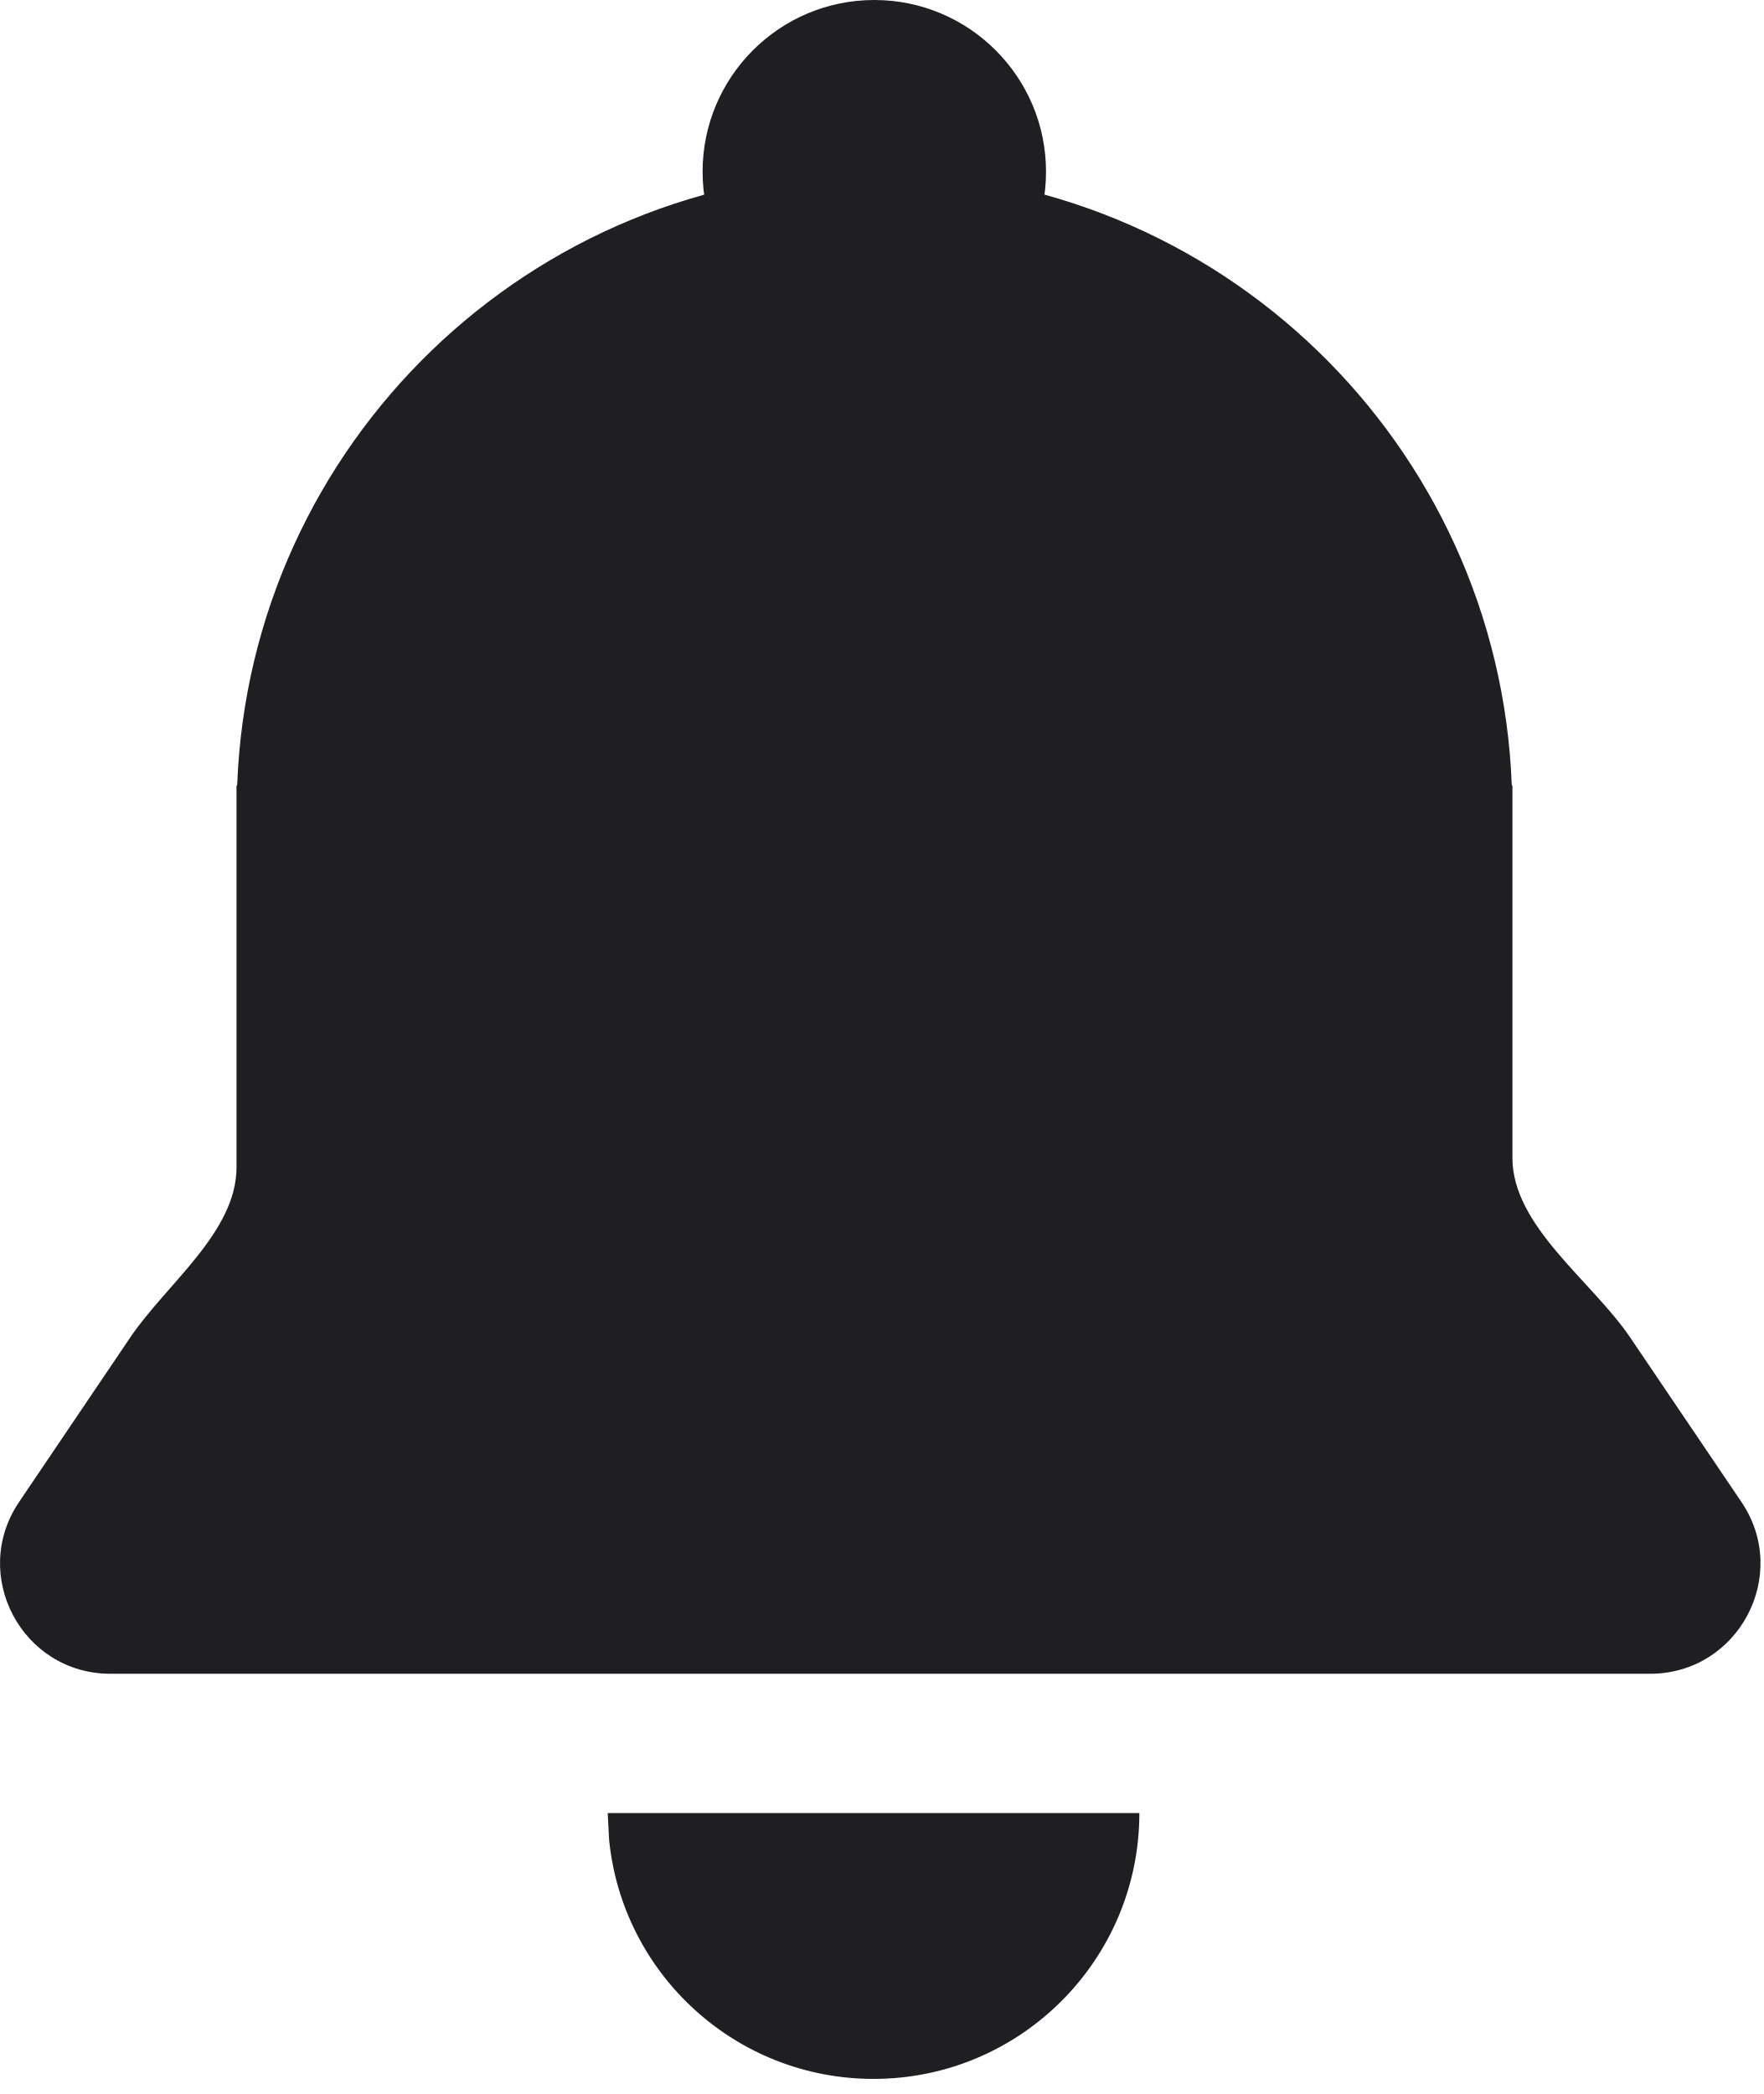
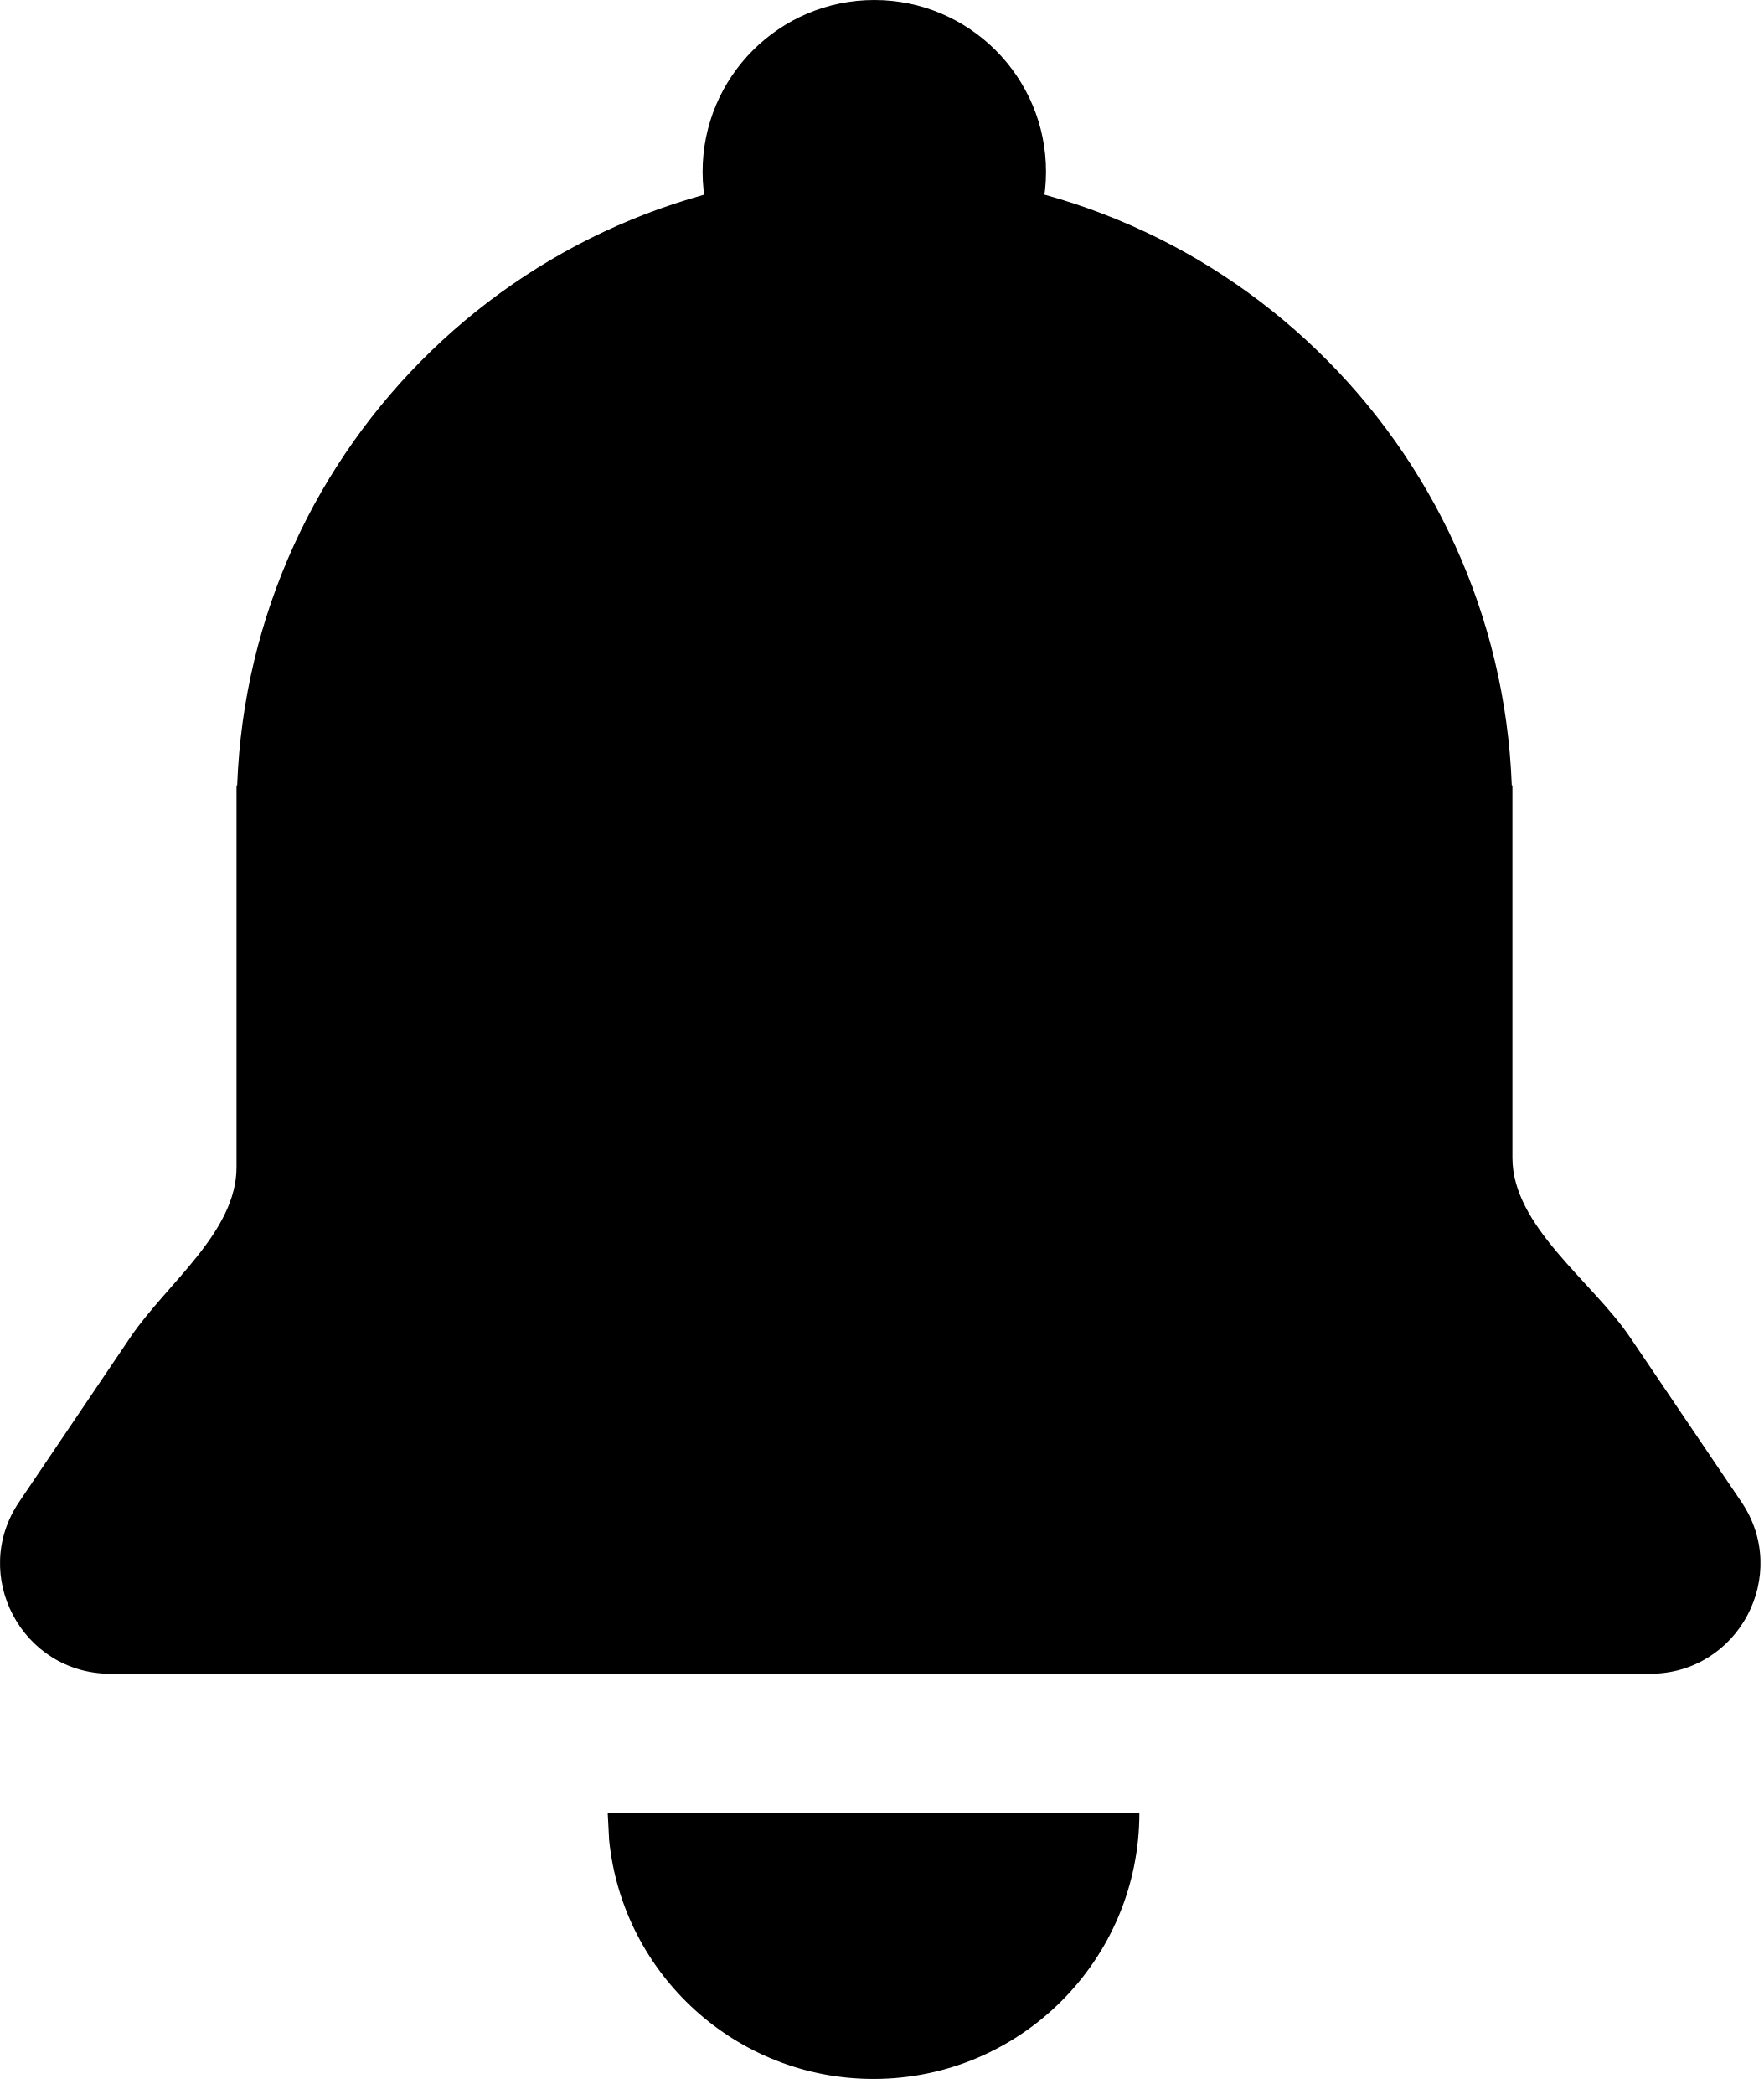
- <svg xmlns="http://www.w3.org/2000/svg" width="16" height="19" viewBox="0 0 16 19" fill="none">
-   <path d="M9.491 1.558C9.491 2.419 8.793 3.116 7.933 3.116C7.072 3.116 6.375 2.419 6.375 1.558C6.375 0.698 7.072 0 7.933 0C8.793 0 9.491 0.698 9.491 1.558Z" fill="#1F1F22" />
-   <path d="M7.934 1.558C11.056 1.558 13.6 4.03 13.717 7.124C13.717 7.125 13.719 7.127 13.72 7.127C13.722 7.127 13.723 7.128 13.723 7.129V10.506C13.723 11.125 14.441 11.62 14.789 12.132L15.8 13.627C16.25 14.29 15.774 15.187 14.972 15.187H1.002C0.2 15.187 -0.276 14.291 0.174 13.627L1.184 12.132C1.514 11.646 2.146 11.179 2.146 10.591V7.129C2.146 7.128 2.148 7.127 2.149 7.127C2.151 7.127 2.152 7.125 2.152 7.124C2.269 4.03 4.812 1.558 7.934 1.558Z" fill="#1F1F22" />
-   <path d="M10.338 16.451C10.338 17.783 9.258 18.863 7.926 18.863C6.677 18.863 5.65 17.914 5.527 16.697L5.514 16.451H10.338Z" fill="#1F1F22" />
+ <svg xmlns="http://www.w3.org/2000/svg" width="16" height="19" viewBox="0 0 16 19" fill="currentColor">
+   <path d="M9.491 1.558C9.491 2.419 8.793 3.116 7.933 3.116C7.072 3.116 6.375 2.419 6.375 1.558C6.375 0.698 7.072 0 7.933 0C8.793 0 9.491 0.698 9.491 1.558Z" fill="currentColor" />
+   <path d="M7.934 1.558C11.056 1.558 13.6 4.03 13.717 7.124C13.717 7.125 13.719 7.127 13.72 7.127C13.722 7.127 13.723 7.128 13.723 7.129V10.506C13.723 11.125 14.441 11.62 14.789 12.132L15.8 13.627C16.25 14.29 15.774 15.187 14.972 15.187H1.002C0.2 15.187 -0.276 14.291 0.174 13.627L1.184 12.132C1.514 11.646 2.146 11.179 2.146 10.591V7.129C2.146 7.128 2.148 7.127 2.149 7.127C2.151 7.127 2.152 7.125 2.152 7.124C2.269 4.03 4.812 1.558 7.934 1.558Z" fill="currentColor" />
+   <path d="M10.338 16.451C10.338 17.783 9.258 18.863 7.926 18.863C6.677 18.863 5.65 17.914 5.527 16.697L5.514 16.451H10.338Z" fill="currentColor" />
</svg>
